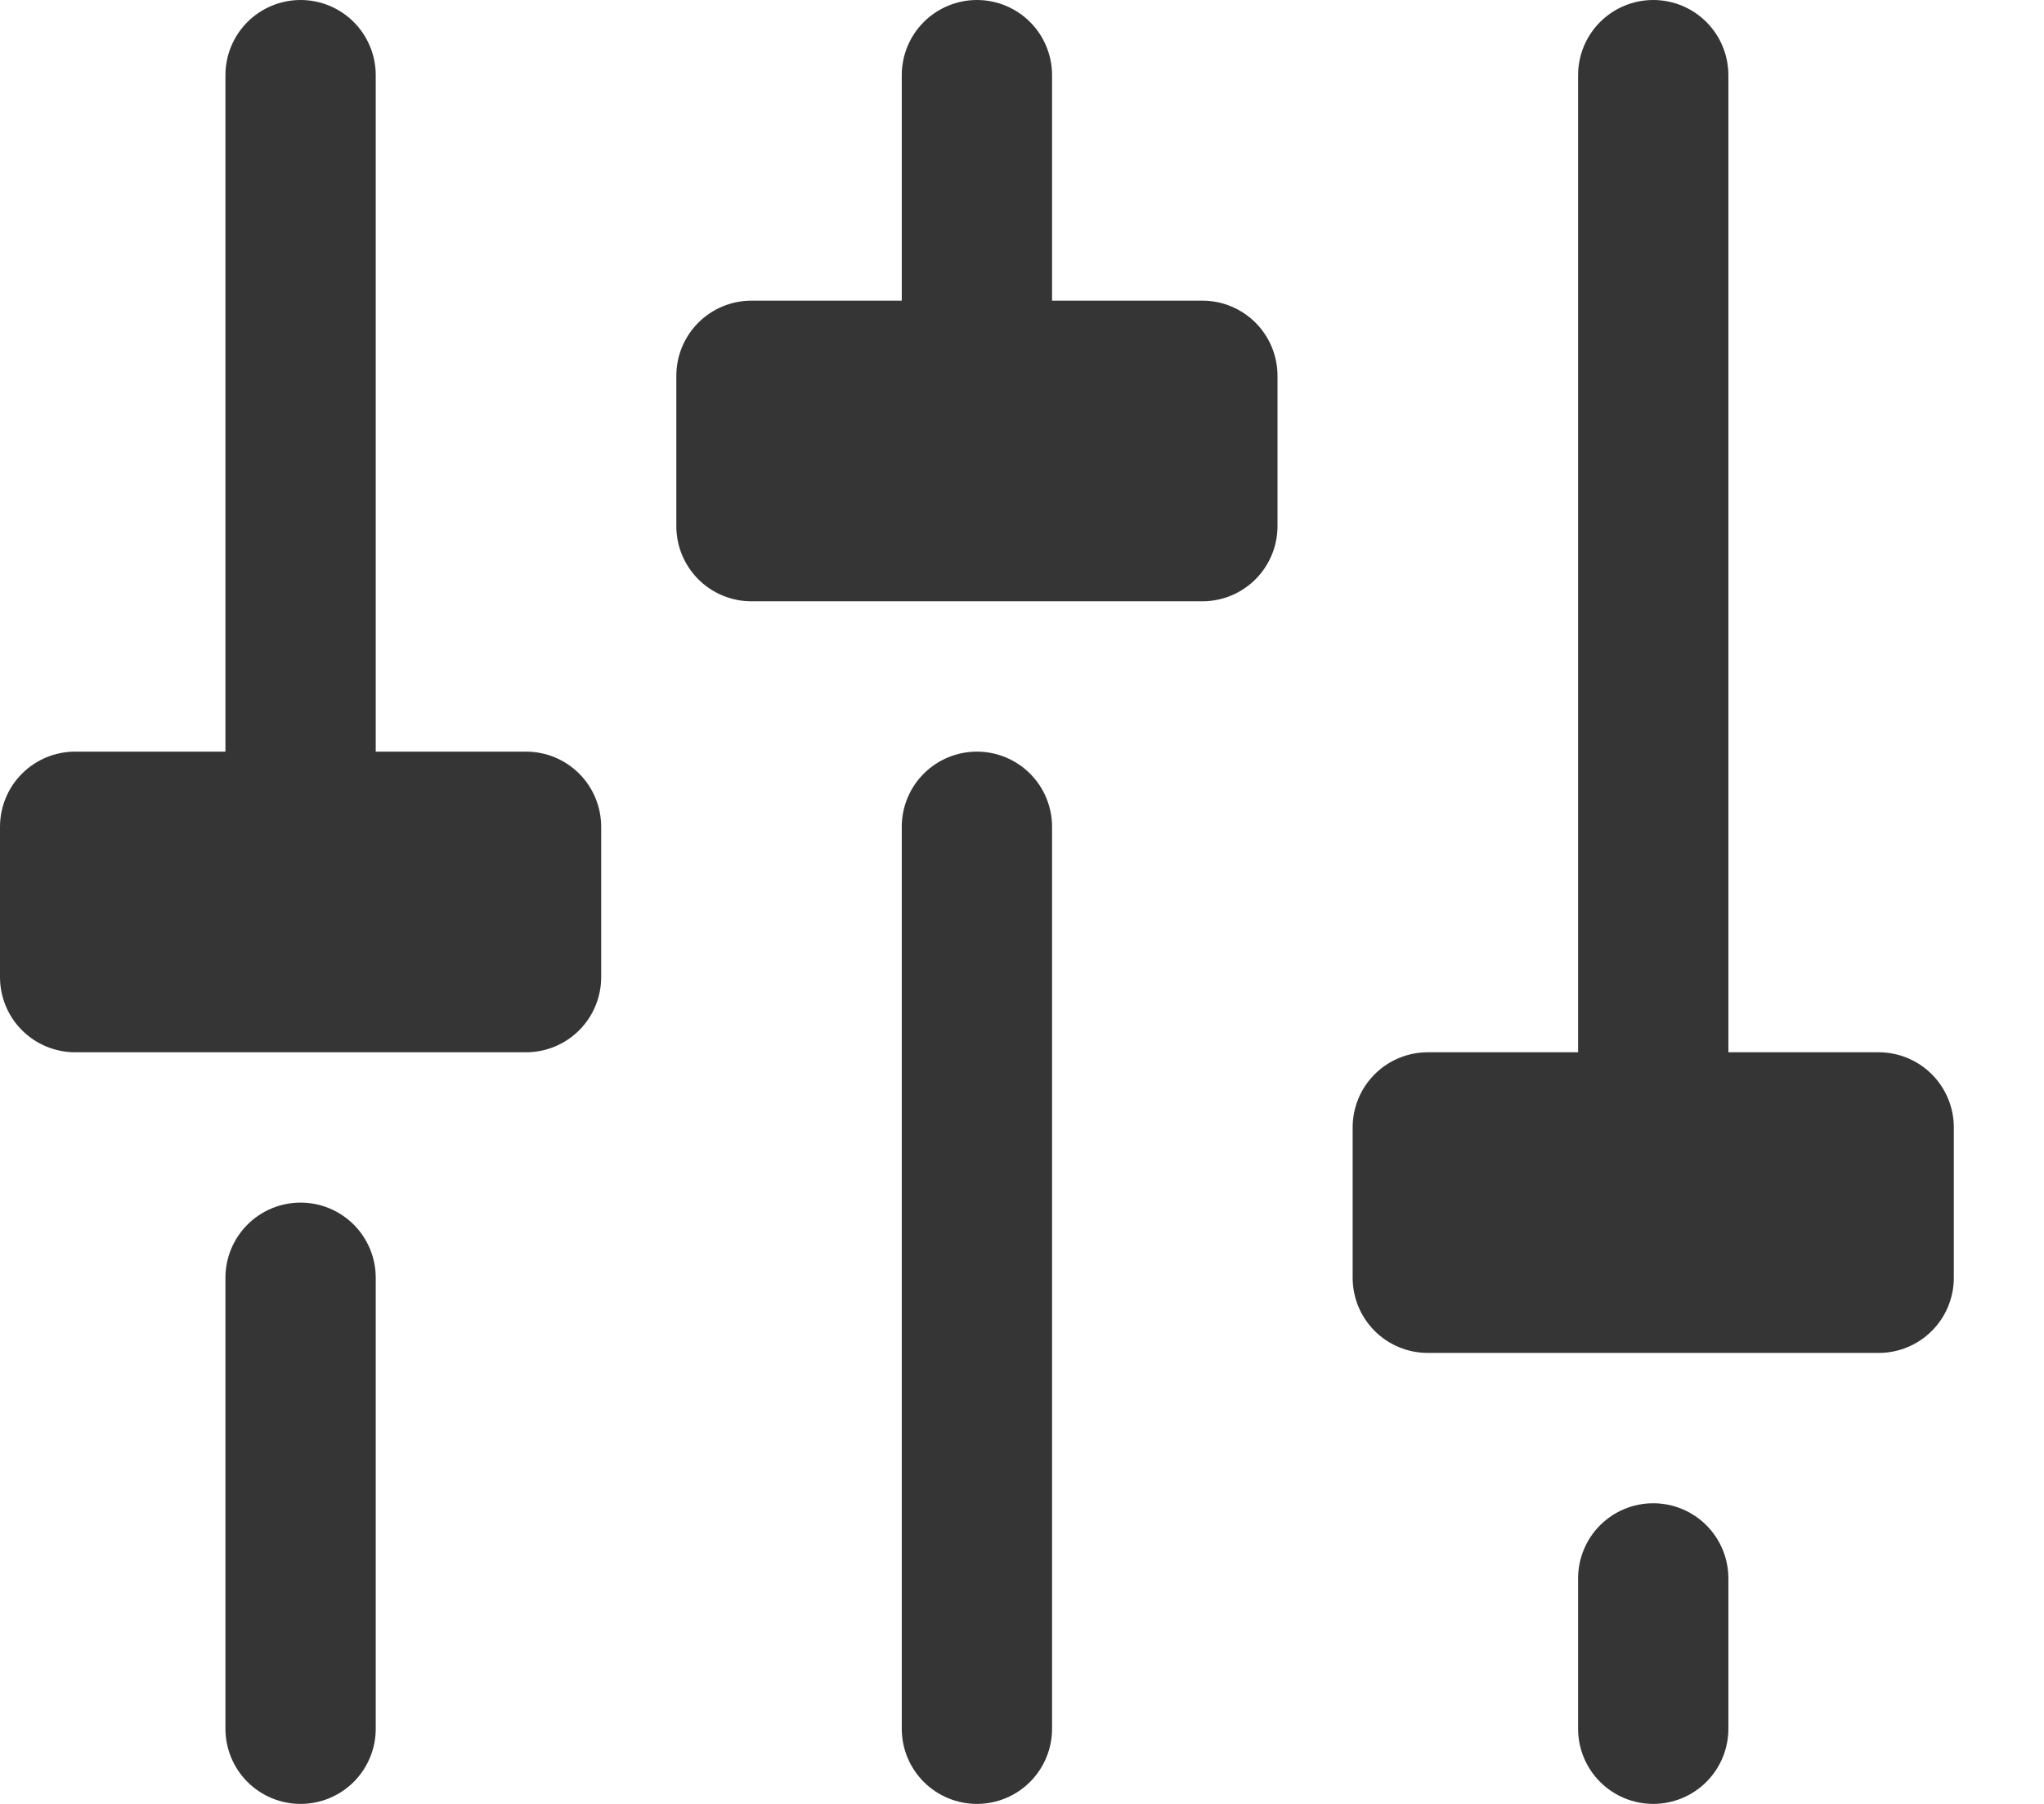
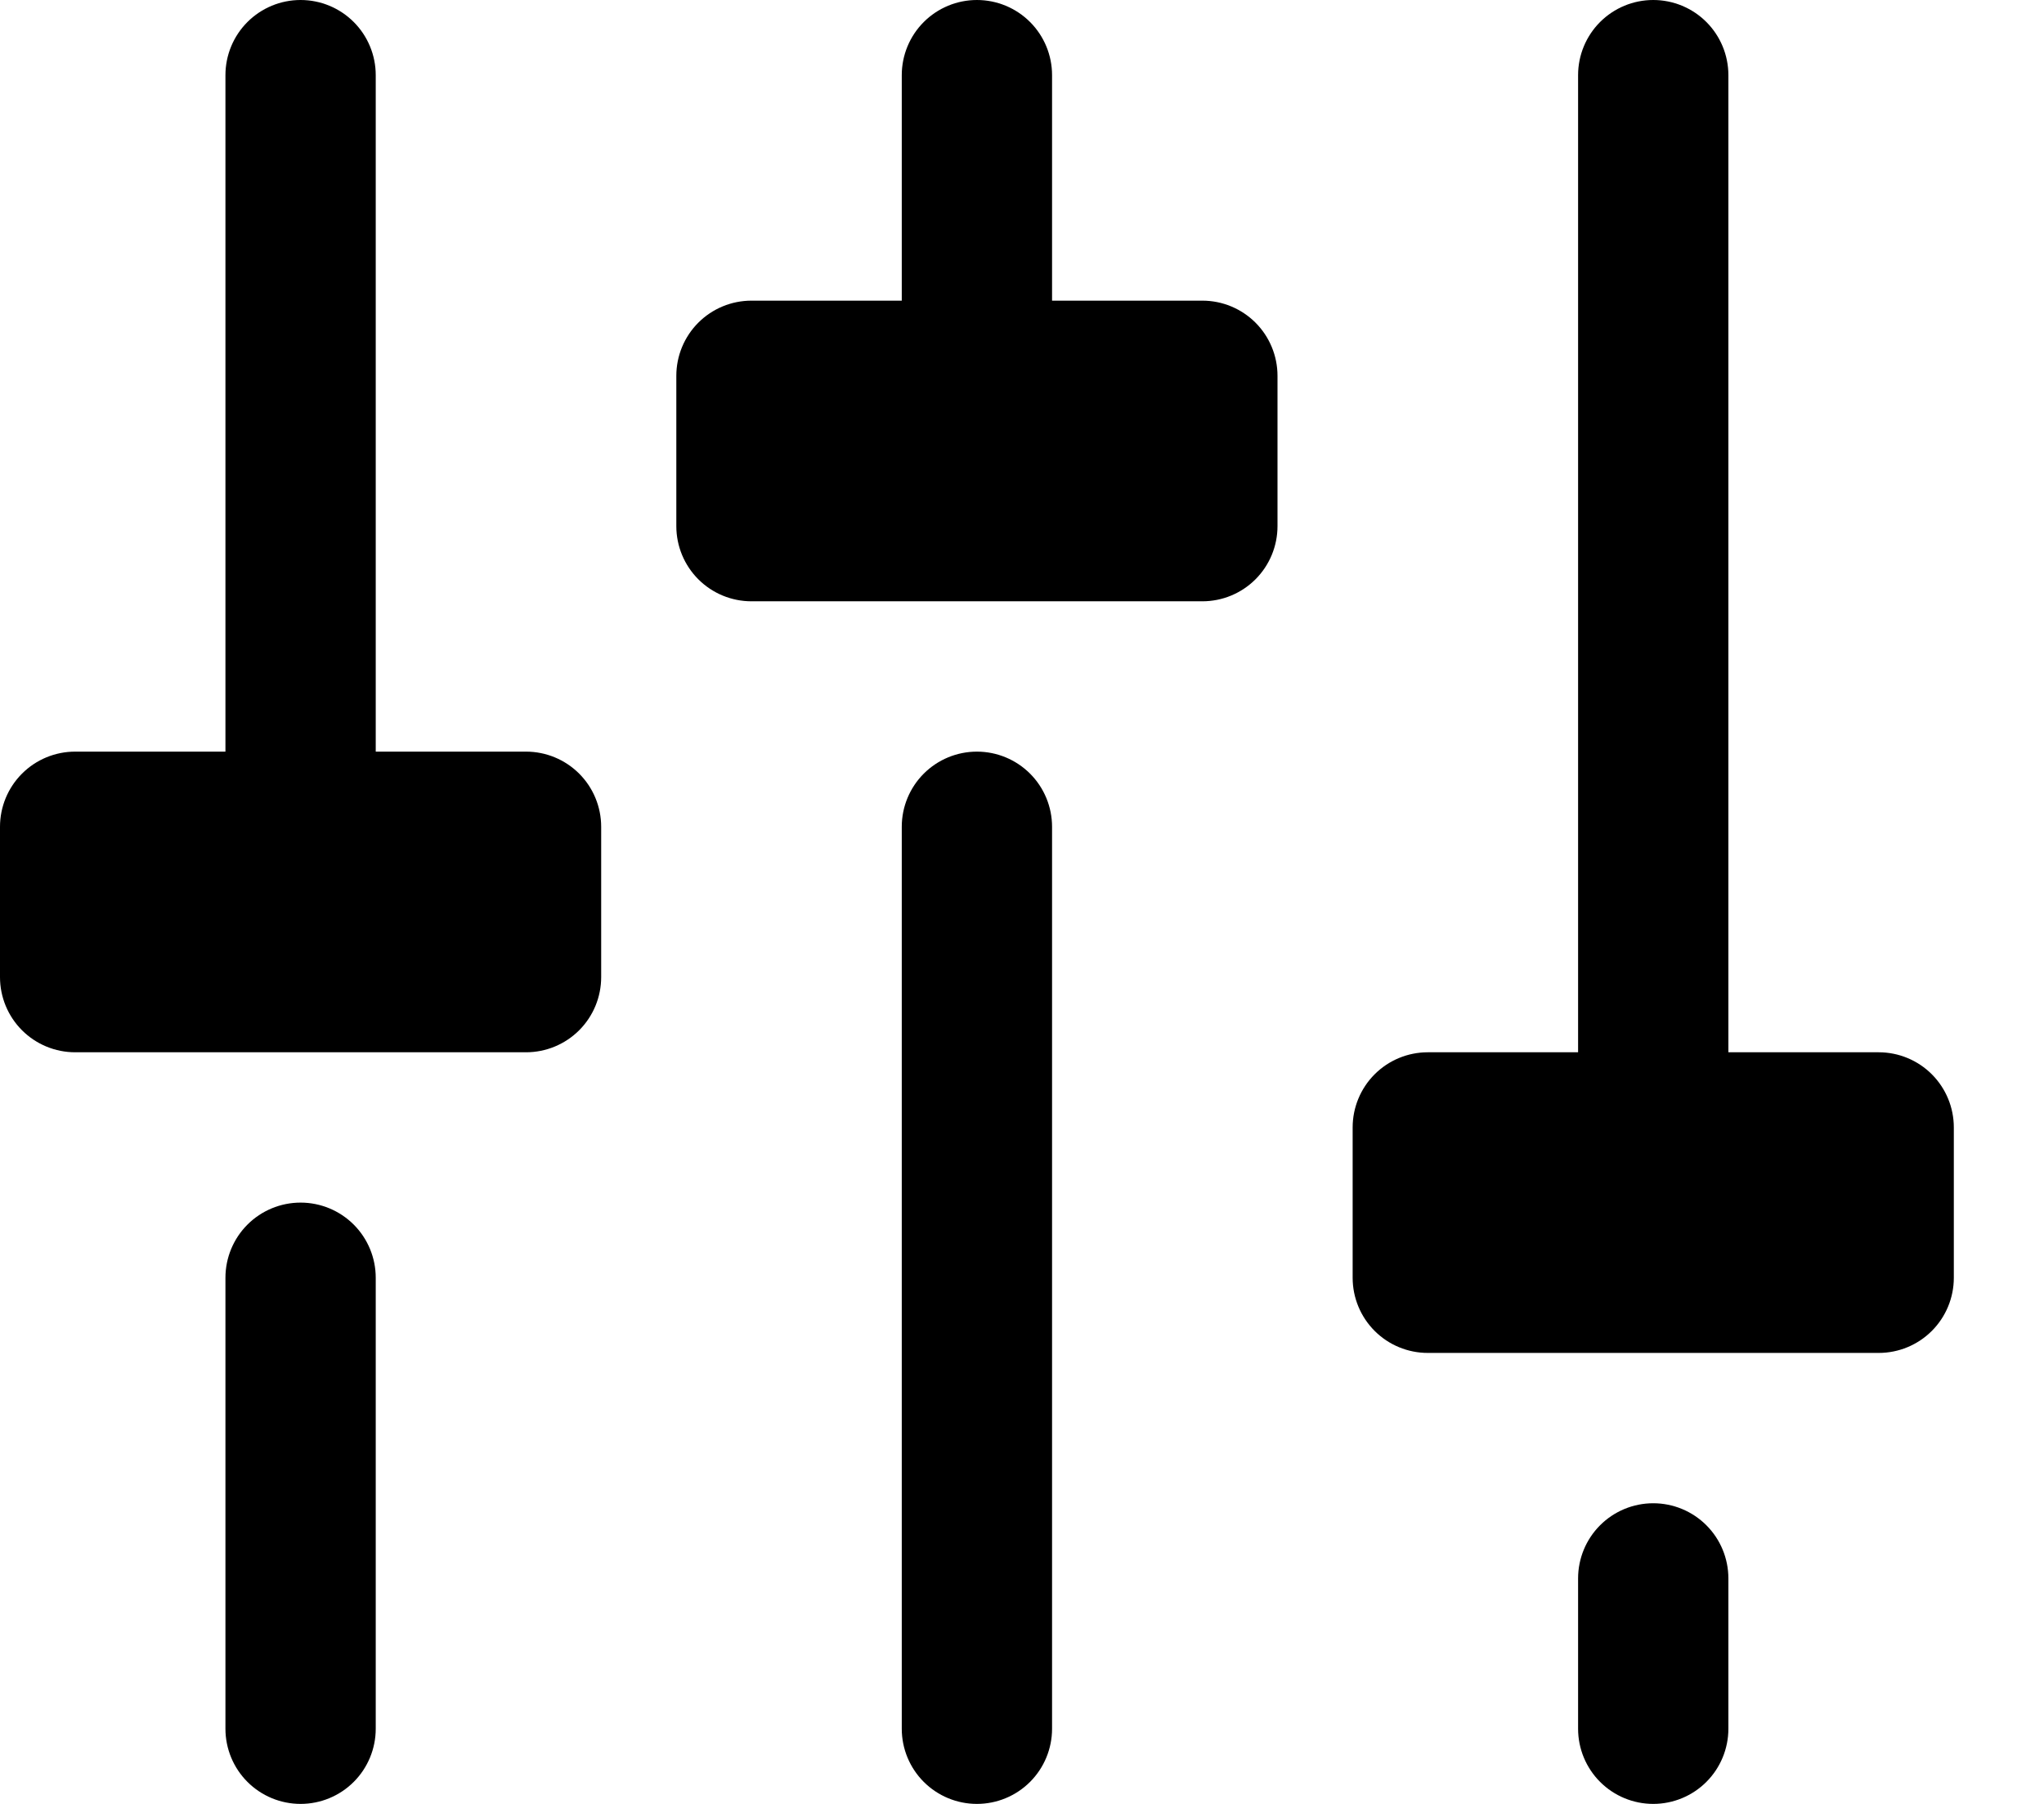
<svg xmlns="http://www.w3.org/2000/svg" width="17" height="15" viewBox="0 0 17 15" fill="none">
-   <path d="M8.75 6.875V14.375C8.75 14.541 8.684 14.7 8.567 14.817C8.45 14.934 8.291 15 8.125 15C7.959 15 7.8 14.934 7.683 14.817C7.566 14.7 7.5 14.541 7.5 14.375V6.875C7.5 6.709 7.566 6.55 7.683 6.433C7.8 6.316 7.959 6.25 8.125 6.25C8.291 6.25 8.45 6.316 8.567 6.433C8.684 6.55 8.75 6.709 8.75 6.875ZM13.75 12.5C13.584 12.5 13.425 12.566 13.308 12.683C13.191 12.8 13.125 12.959 13.125 13.125V14.375C13.125 14.541 13.191 14.7 13.308 14.817C13.425 14.934 13.584 15 13.75 15C13.916 15 14.075 14.934 14.192 14.817C14.309 14.7 14.375 14.541 14.375 14.375V13.125C14.375 12.959 14.309 12.8 14.192 12.683C14.075 12.566 13.916 12.5 13.75 12.5ZM15.625 8.75H14.375V0.625C14.375 0.459 14.309 0.3 14.192 0.183C14.075 0.066 13.916 0 13.75 0C13.584 0 13.425 0.066 13.308 0.183C13.191 0.3 13.125 0.459 13.125 0.625V8.75H11.875C11.709 8.75 11.55 8.816 11.433 8.933C11.316 9.05 11.25 9.209 11.25 9.375V10.625C11.25 10.791 11.316 10.95 11.433 11.067C11.55 11.184 11.709 11.25 11.875 11.25H15.625C15.791 11.25 15.95 11.184 16.067 11.067C16.184 10.95 16.25 10.791 16.25 10.625V9.375C16.25 9.209 16.184 9.05 16.067 8.933C15.95 8.816 15.791 8.75 15.625 8.75ZM2.5 10C2.334 10 2.175 10.066 2.058 10.183C1.941 10.3 1.875 10.459 1.875 10.625V14.375C1.875 14.541 1.941 14.7 2.058 14.817C2.175 14.934 2.334 15 2.5 15C2.666 15 2.825 14.934 2.942 14.817C3.059 14.7 3.125 14.541 3.125 14.375V10.625C3.125 10.459 3.059 10.3 2.942 10.183C2.825 10.066 2.666 10 2.5 10ZM4.375 6.25H3.125V0.625C3.125 0.459 3.059 0.3 2.942 0.183C2.825 0.066 2.666 0 2.5 0C2.334 0 2.175 0.066 2.058 0.183C1.941 0.3 1.875 0.459 1.875 0.625V6.25H0.625C0.459 6.25 0.3 6.316 0.183 6.433C0.066 6.55 0 6.709 0 6.875V8.125C0 8.291 0.066 8.45 0.183 8.567C0.3 8.684 0.459 8.75 0.625 8.75H4.375C4.541 8.75 4.7 8.684 4.817 8.567C4.934 8.45 5 8.291 5 8.125V6.875C5 6.709 4.934 6.55 4.817 6.433C4.7 6.316 4.541 6.25 4.375 6.25ZM10 2.5H8.75V0.625C8.75 0.459 8.684 0.3 8.567 0.183C8.45 0.066 8.291 0 8.125 0C7.959 0 7.8 0.066 7.683 0.183C7.566 0.3 7.5 0.459 7.5 0.625V2.5H6.25C6.084 2.5 5.925 2.566 5.808 2.683C5.691 2.8 5.625 2.959 5.625 3.125V4.375C5.625 4.541 5.691 4.7 5.808 4.817C5.925 4.934 6.084 5 6.25 5H10C10.166 5 10.325 4.934 10.442 4.817C10.559 4.7 10.625 4.541 10.625 4.375V3.125C10.625 2.959 10.559 2.8 10.442 2.683C10.325 2.566 10.166 2.5 10 2.5Z" fill="#353535" />
+   <path d="M8.75 6.875V14.375C8.75 14.541 8.684 14.7 8.567 14.817C8.45 14.934 8.291 15 8.125 15C7.959 15 7.8 14.934 7.683 14.817C7.566 14.7 7.5 14.541 7.5 14.375V6.875C7.5 6.709 7.566 6.55 7.683 6.433C7.8 6.316 7.959 6.25 8.125 6.25C8.291 6.25 8.45 6.316 8.567 6.433C8.684 6.55 8.75 6.709 8.75 6.875ZM13.75 12.5C13.584 12.5 13.425 12.566 13.308 12.683C13.191 12.8 13.125 12.959 13.125 13.125V14.375C13.125 14.541 13.191 14.7 13.308 14.817C13.425 14.934 13.584 15 13.75 15C13.916 15 14.075 14.934 14.192 14.817C14.309 14.7 14.375 14.541 14.375 14.375V13.125C14.375 12.959 14.309 12.8 14.192 12.683C14.075 12.566 13.916 12.5 13.75 12.5ZM15.625 8.75H14.375V0.625C14.375 0.459 14.309 0.3 14.192 0.183C14.075 0.066 13.916 0 13.75 0C13.584 0 13.425 0.066 13.308 0.183C13.191 0.3 13.125 0.459 13.125 0.625V8.75H11.875C11.709 8.75 11.55 8.816 11.433 8.933C11.316 9.05 11.25 9.209 11.25 9.375V10.625C11.25 10.791 11.316 10.95 11.433 11.067C11.55 11.184 11.709 11.25 11.875 11.25H15.625C15.791 11.25 15.95 11.184 16.067 11.067C16.184 10.95 16.25 10.791 16.25 10.625V9.375C16.25 9.209 16.184 9.05 16.067 8.933C15.95 8.816 15.791 8.75 15.625 8.75ZM2.5 10C2.334 10 2.175 10.066 2.058 10.183C1.941 10.3 1.875 10.459 1.875 10.625V14.375C1.875 14.541 1.941 14.7 2.058 14.817C2.175 14.934 2.334 15 2.5 15C2.666 15 2.825 14.934 2.942 14.817C3.059 14.7 3.125 14.541 3.125 14.375V10.625C3.125 10.459 3.059 10.3 2.942 10.183C2.825 10.066 2.666 10 2.5 10ZM4.375 6.25H3.125V0.625C3.125 0.459 3.059 0.3 2.942 0.183C2.825 0.066 2.666 0 2.5 0C2.334 0 2.175 0.066 2.058 0.183C1.941 0.3 1.875 0.459 1.875 0.625V6.25H0.625C0.459 6.25 0.3 6.316 0.183 6.433C0.066 6.55 0 6.709 0 6.875V8.125C0 8.291 0.066 8.45 0.183 8.567C0.3 8.684 0.459 8.75 0.625 8.75H4.375C4.541 8.75 4.7 8.684 4.817 8.567C4.934 8.45 5 8.291 5 8.125V6.875C5 6.709 4.934 6.55 4.817 6.433C4.7 6.316 4.541 6.25 4.375 6.25ZM10 2.5H8.75V0.625C8.75 0.459 8.684 0.3 8.567 0.183C8.45 0.066 8.291 0 8.125 0C7.959 0 7.8 0.066 7.683 0.183C7.566 0.3 7.5 0.459 7.5 0.625V2.5H6.25C6.084 2.5 5.925 2.566 5.808 2.683C5.691 2.8 5.625 2.959 5.625 3.125V4.375C5.625 4.541 5.691 4.7 5.808 4.817C5.925 4.934 6.084 5 6.25 5H10C10.166 5 10.325 4.934 10.442 4.817C10.559 4.7 10.625 4.541 10.625 4.375V3.125C10.625 2.959 10.559 2.8 10.442 2.683C10.325 2.566 10.166 2.5 10 2.5Z" fill="currentColor" />
</svg>
